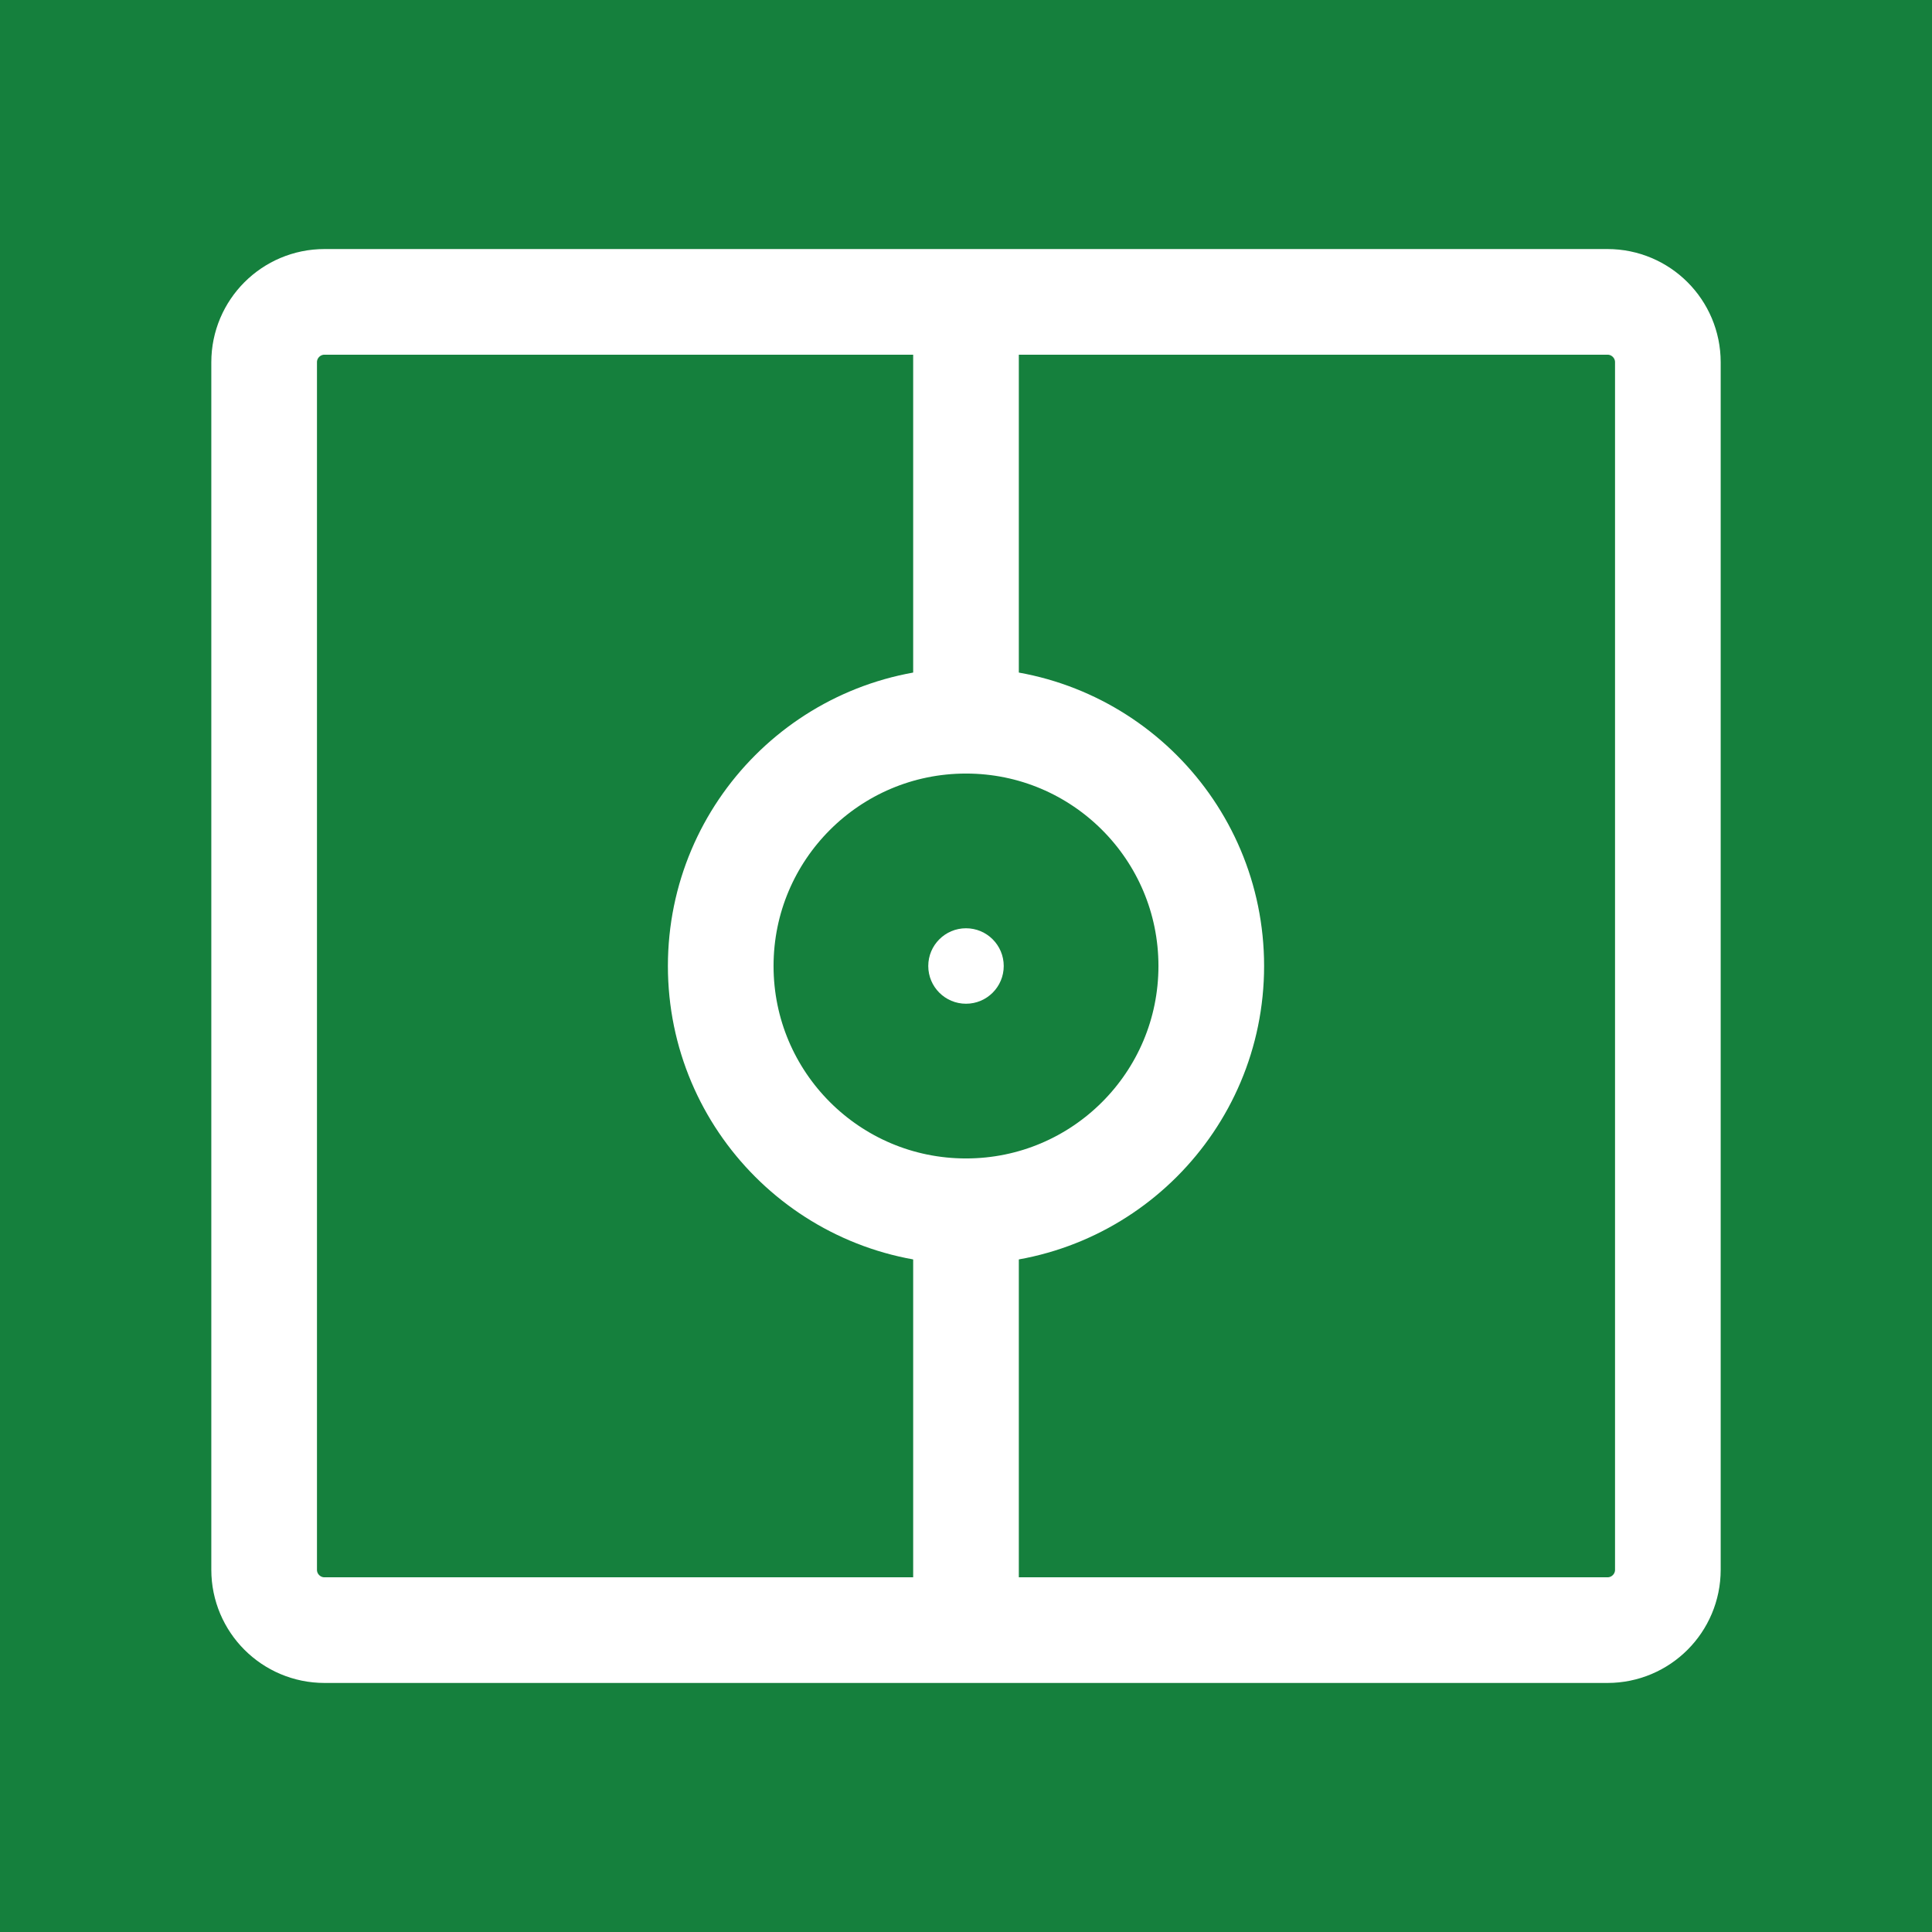
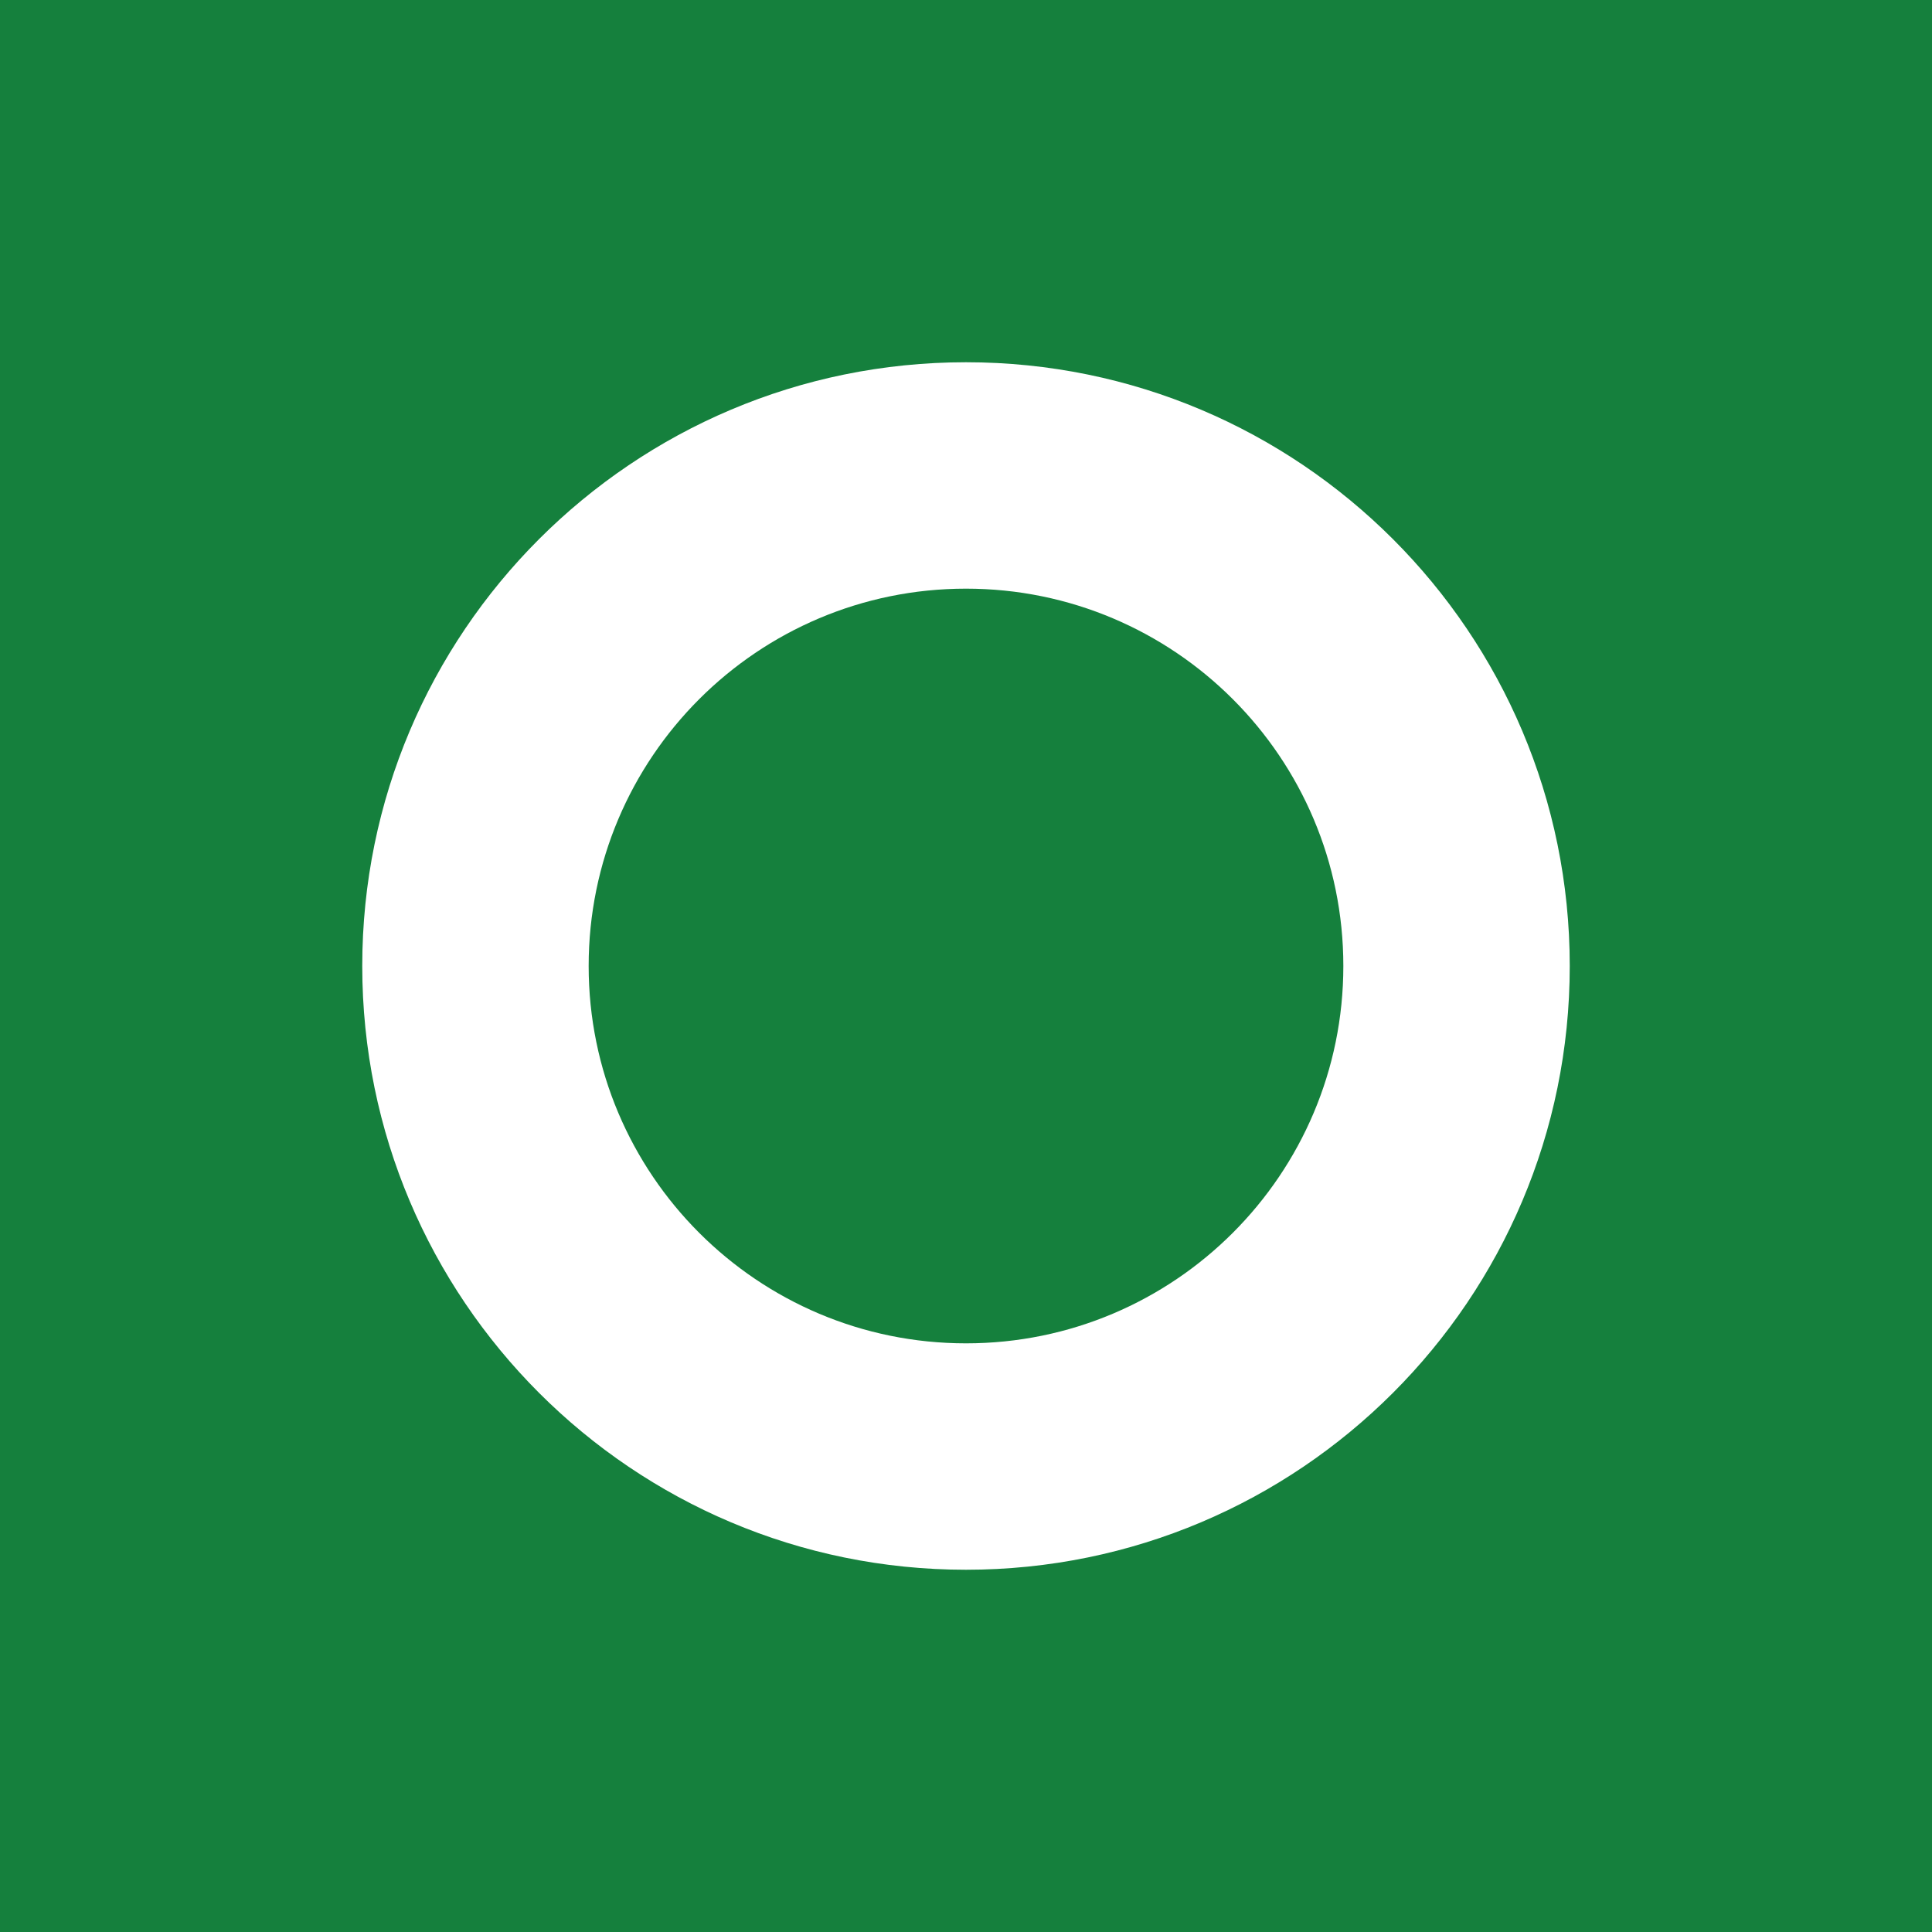
<svg xmlns="http://www.w3.org/2000/svg" viewBox="0 0 1024 1024" width="1024" height="1024">
  <rect width="1024" height="1024" fill="#15803D" />
-   <rect x="140" y="160" width="744" height="704" rx="32" ry="32" fill="none" stroke="#FFFFFF" stroke-width="56" />
-   <line x1="512" y1="160" x2="512" y2="864" stroke="#FFFFFF" stroke-width="56" />
-   <circle cx="512" cy="512" r="130" fill="#15803D" stroke="#FFFFFF" stroke-width="56" />
-   <circle cx="512" cy="512" r="20" fill="#FFFFFF" />
+   <circle cx="512" cy="512" r="320" fill="#FFFFFF" />
+   <circle cx="512" cy="512" r="200" fill="#15803D" />
</svg>
